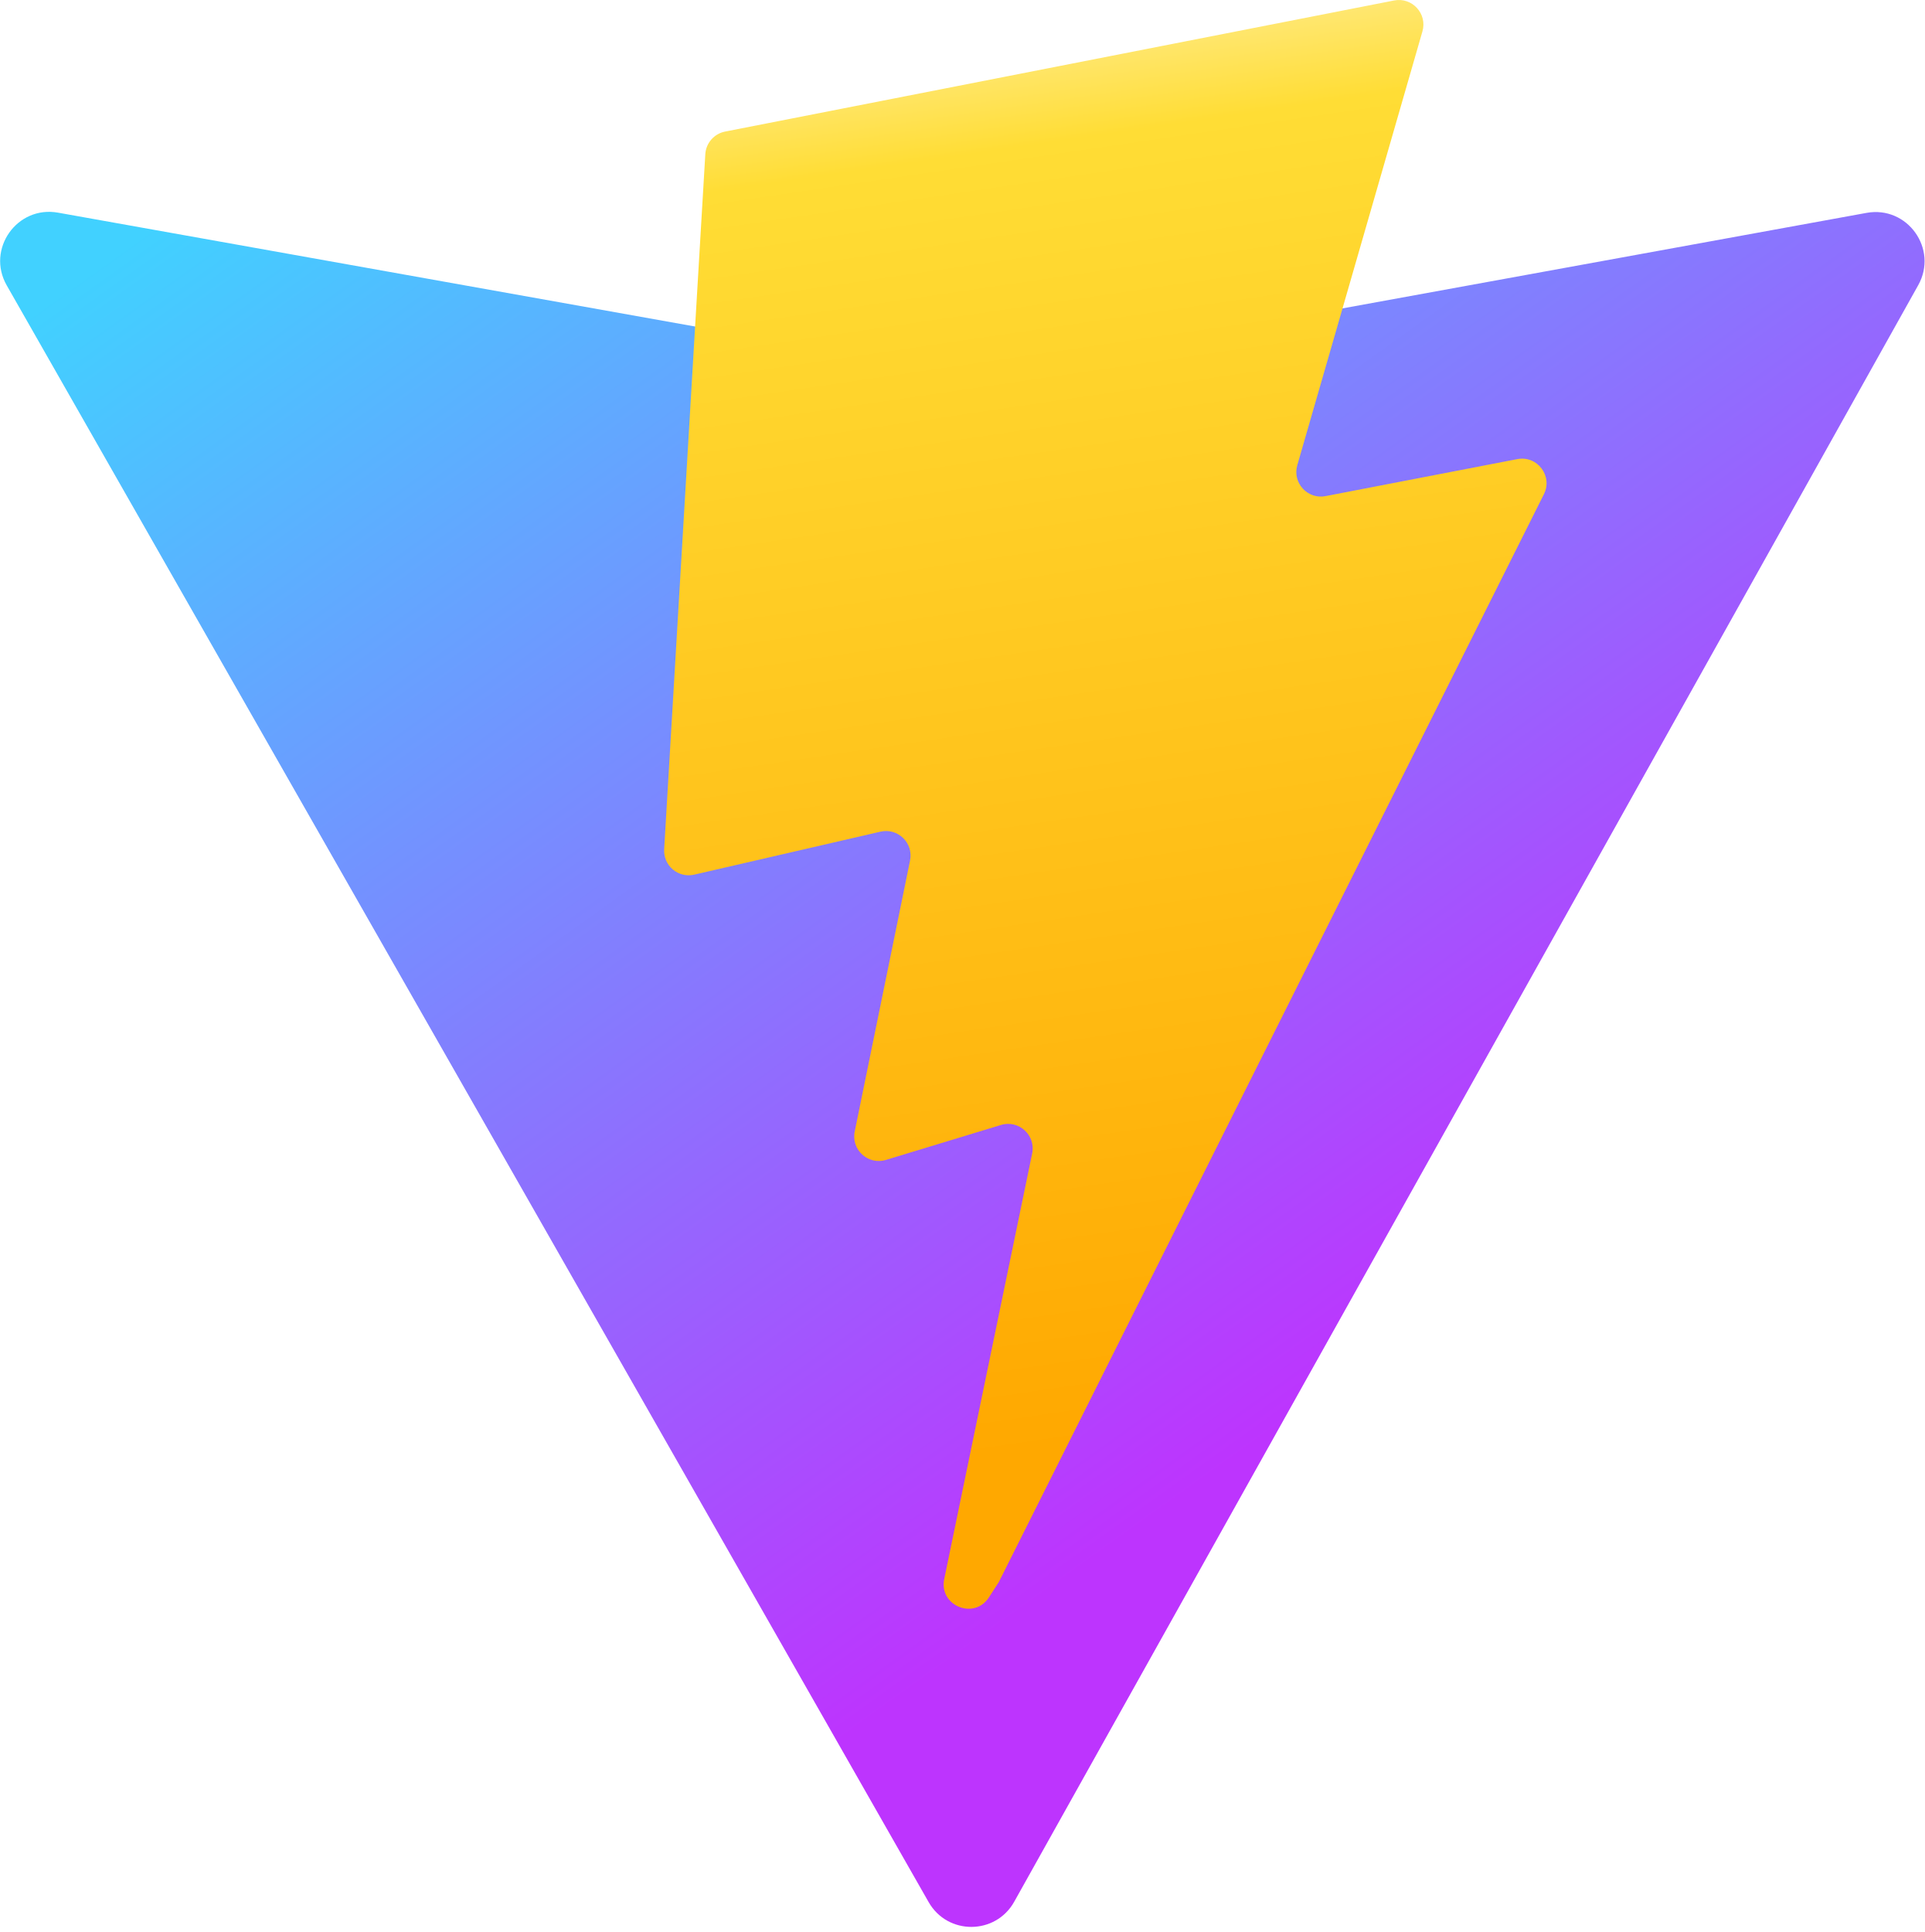
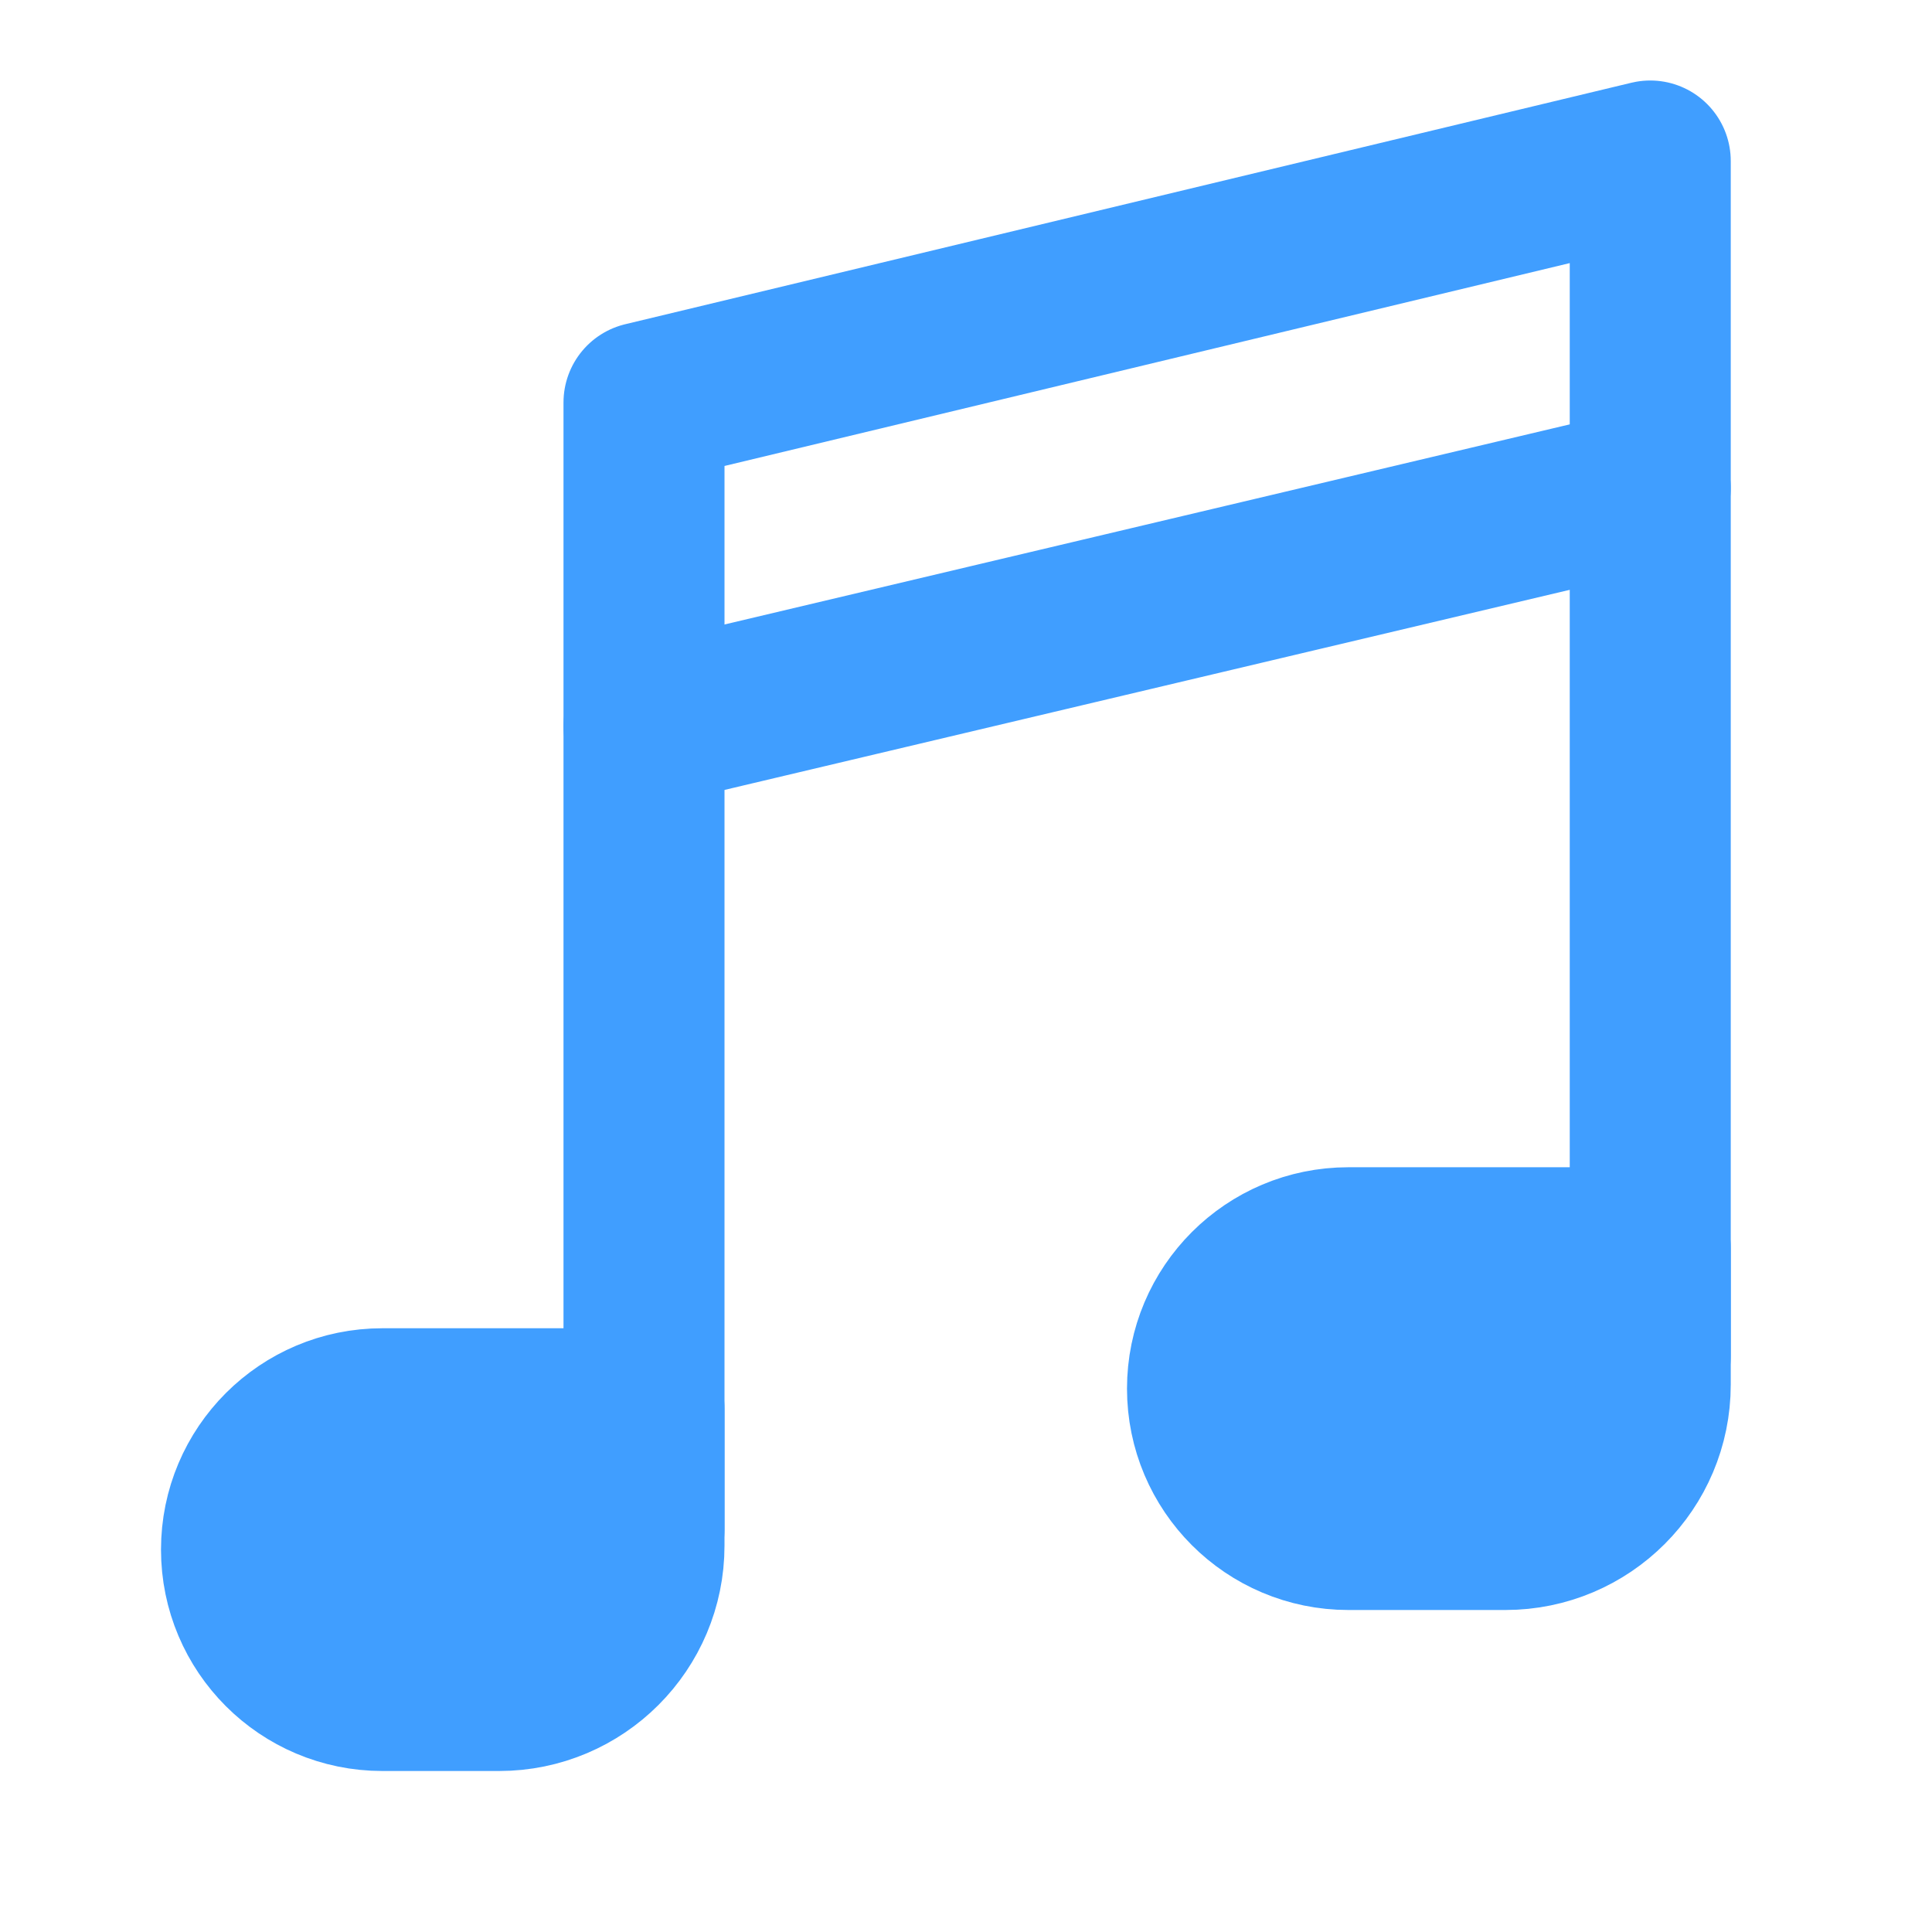
- <svg xmlns="http://www.w3.org/2000/svg" aria-hidden="true" role="img" class="iconify iconify--logos" width="31.88" height="32" preserveAspectRatio="xMidYMid meet" viewBox="0 0 256 257">
-   <defs>
-     <linearGradient id="IconifyId1813088fe1fbc01fb466" x1="-.828%" x2="57.636%" y1="7.652%" y2="78.411%">
-       <stop offset="0%" stop-color="#41D1FF" />
-       <stop offset="100%" stop-color="#BD34FE" />
-     </linearGradient>
-     <linearGradient id="IconifyId1813088fe1fbc01fb467" x1="43.376%" x2="50.316%" y1="2.242%" y2="89.03%">
-       <stop offset="0%" stop-color="#FFEA83" />
-       <stop offset="8.333%" stop-color="#FFDD35" />
-       <stop offset="100%" stop-color="#FFA800" />
-     </linearGradient>
-   </defs>
-   <path fill="url(#IconifyId1813088fe1fbc01fb466)" d="M255.153 37.938L134.897 252.976c-2.483 4.44-8.862 4.466-11.382.048L.875 37.958c-2.746-4.814 1.371-10.646 6.827-9.67l120.385 21.517a6.537 6.537 0 0 0 2.322-.004l117.867-21.483c5.438-.991 9.574 4.796 6.877 9.62Z" />
-   <path fill="url(#IconifyId1813088fe1fbc01fb467)" d="M185.432.063L96.44 17.501a3.268 3.268 0 0 0-2.634 3.014l-5.474 92.456a3.268 3.268 0 0 0 3.997 3.378l24.777-5.718c2.318-.535 4.413 1.507 3.936 3.838l-7.361 36.047c-.495 2.426 1.782 4.5 4.151 3.78l15.304-4.649c2.372-.72 4.652 1.36 4.15 3.788l-11.698 56.621c-.732 3.542 3.979 5.473 5.943 2.437l1.313-2.028l72.516-144.72c1.215-2.423-.88-5.186-3.54-4.672l-25.505 4.922c-2.396.462-4.435-1.77-3.759-4.114l16.646-57.705c.677-2.35-1.37-4.583-3.769-4.113Z" />
+ <svg xmlns="http://www.w3.org/2000/svg" width="24" height="24" viewBox="0 0 48 48" fill="none">
+   <path d="M30 34.5C30 32.567 31.567 31 33.5 31H41V34.4C41 36.388 39.388 38 37.4 38H33.5C31.567 38 30 36.433 30 34.5Z" fill="#409eff" stroke="#409eff" stroke-width="4" stroke-linejoin="round" />
+   <path d="M6 38.5C6 36.567 7.567 35 9.5 35H16V38.4C16 40.388 14.388 42 12.4 42H9.5C7.567 42 6 40.433 6 38.5Z" fill="#409eff" stroke="#409eff" stroke-width="4" stroke-linejoin="round" />
+   <path d="M16 18.044V18.044L41 12.125" stroke="#409eff" stroke-width="4" stroke-linecap="round" stroke-linejoin="round" />
+   <path d="M16 38V10L41 4V33.692" stroke="#409eff" stroke-width="4" stroke-linecap="round" stroke-linejoin="round" />
</svg>
